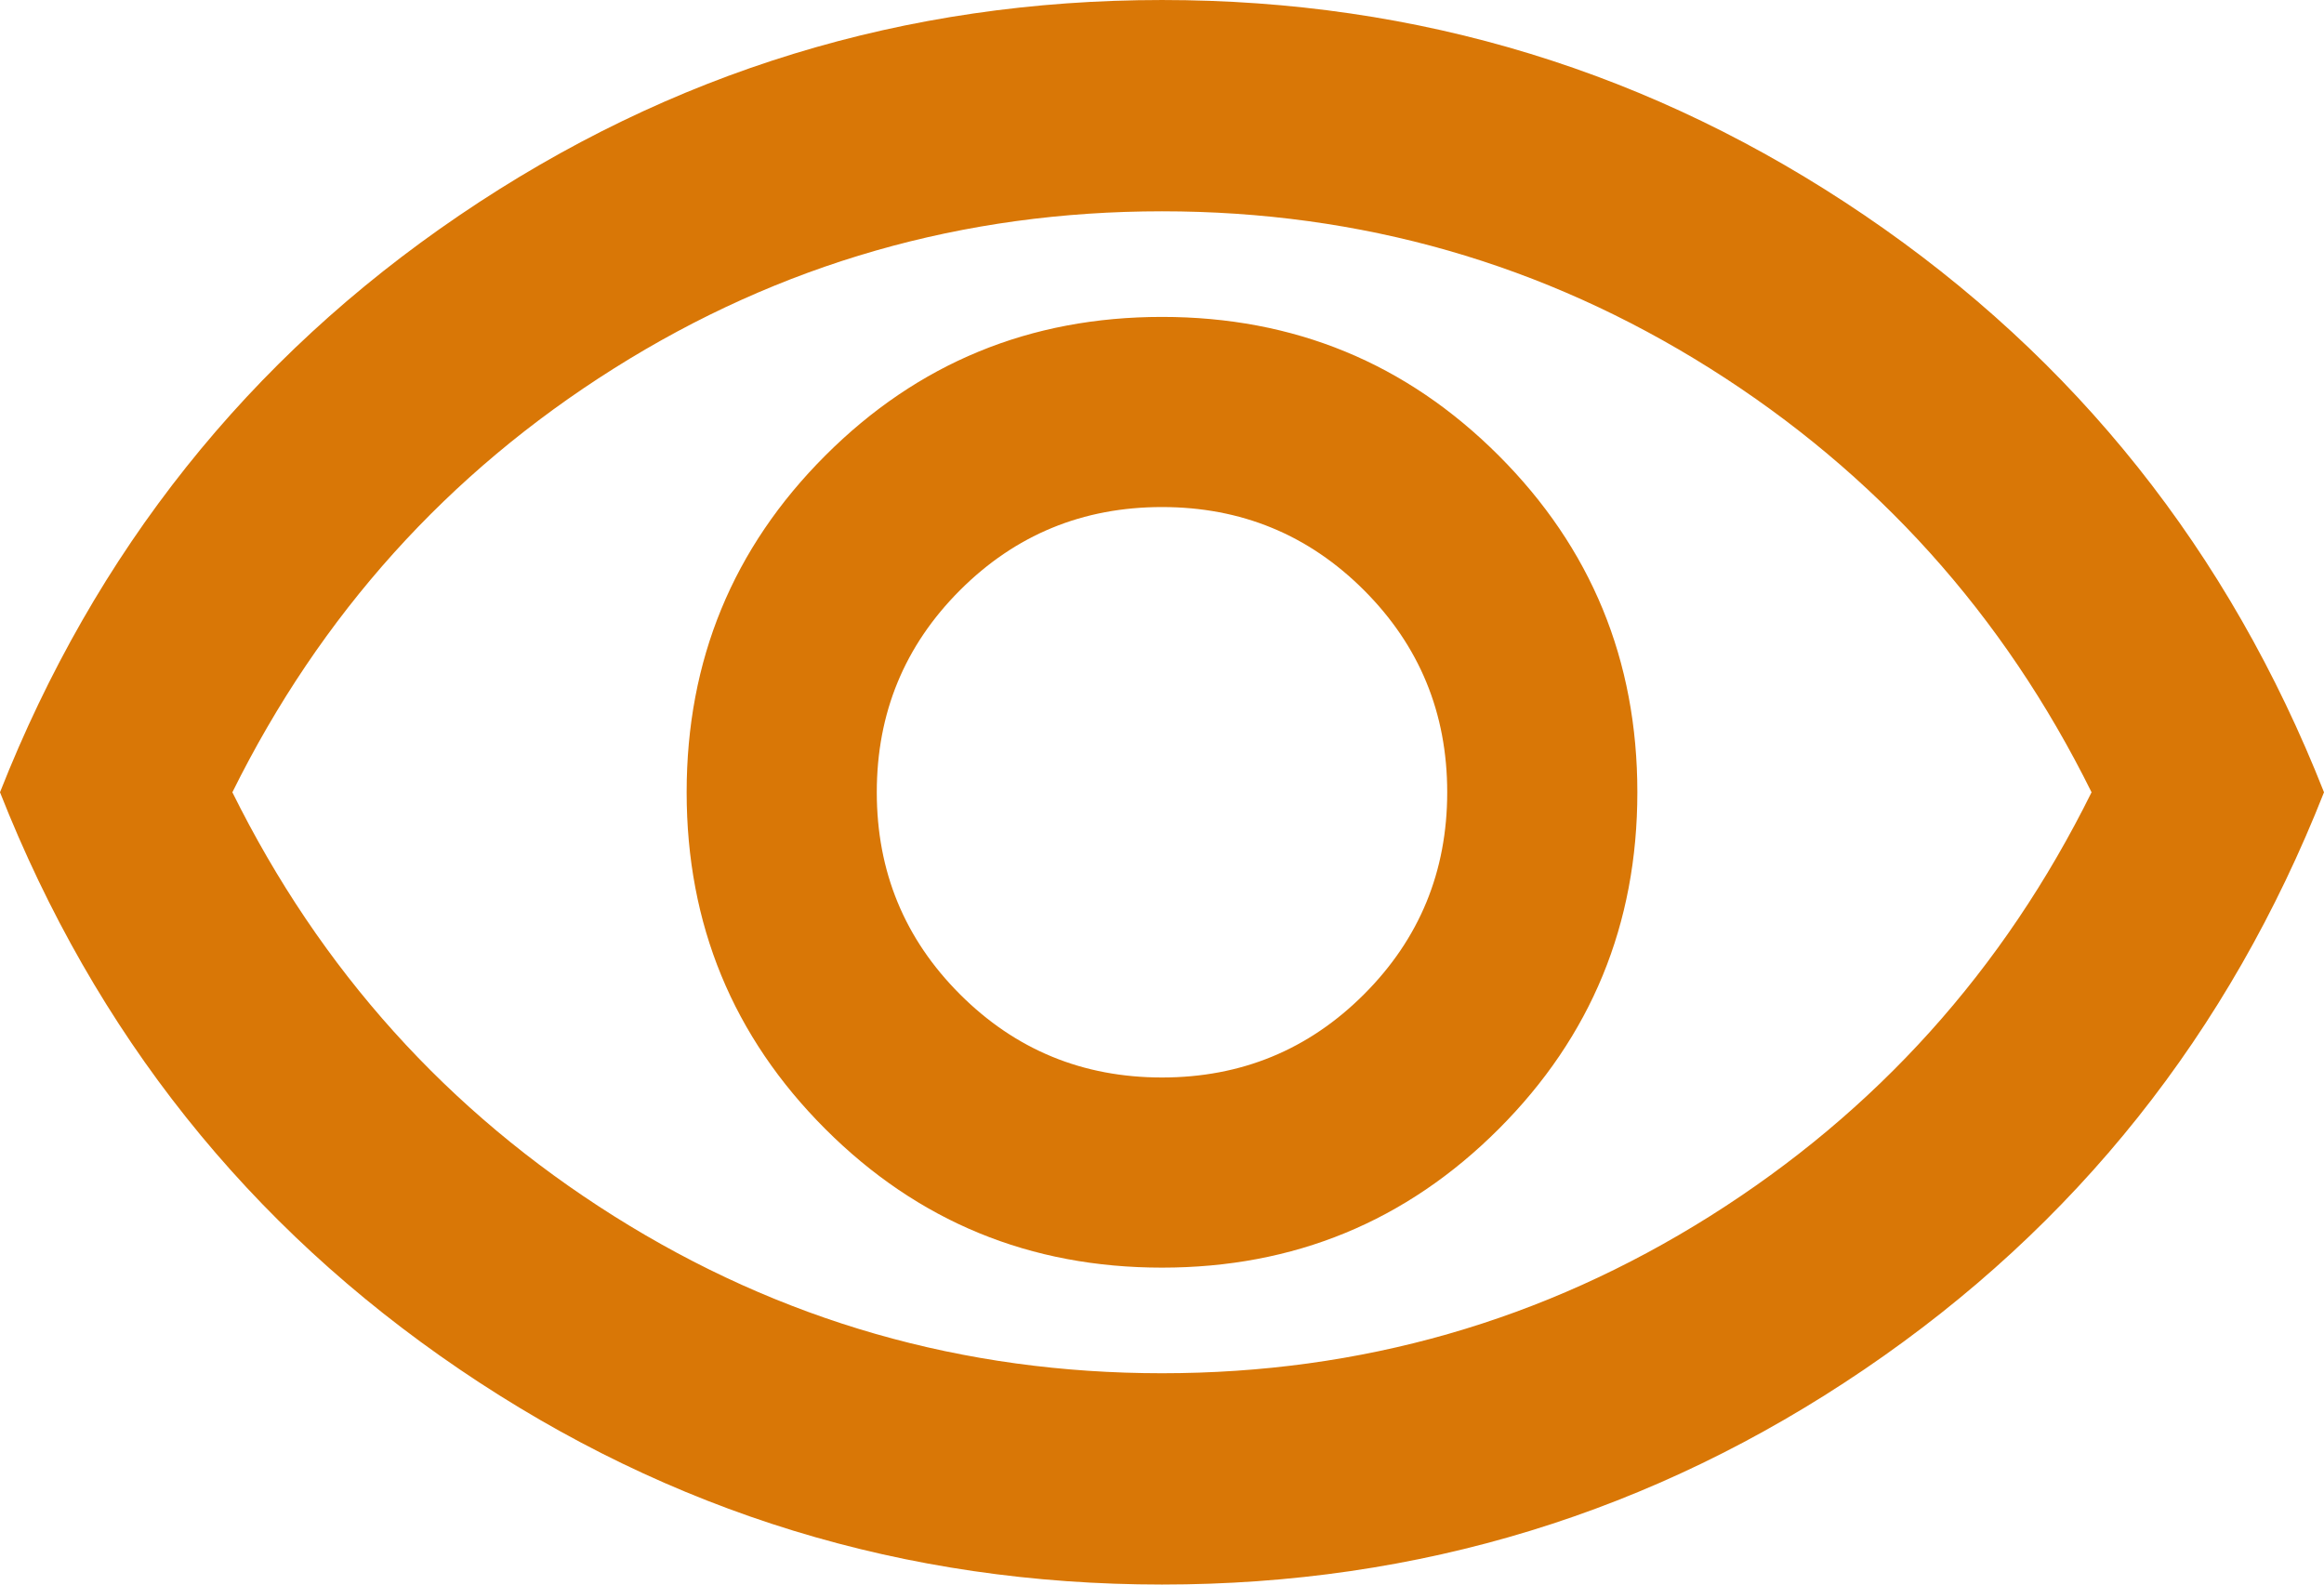
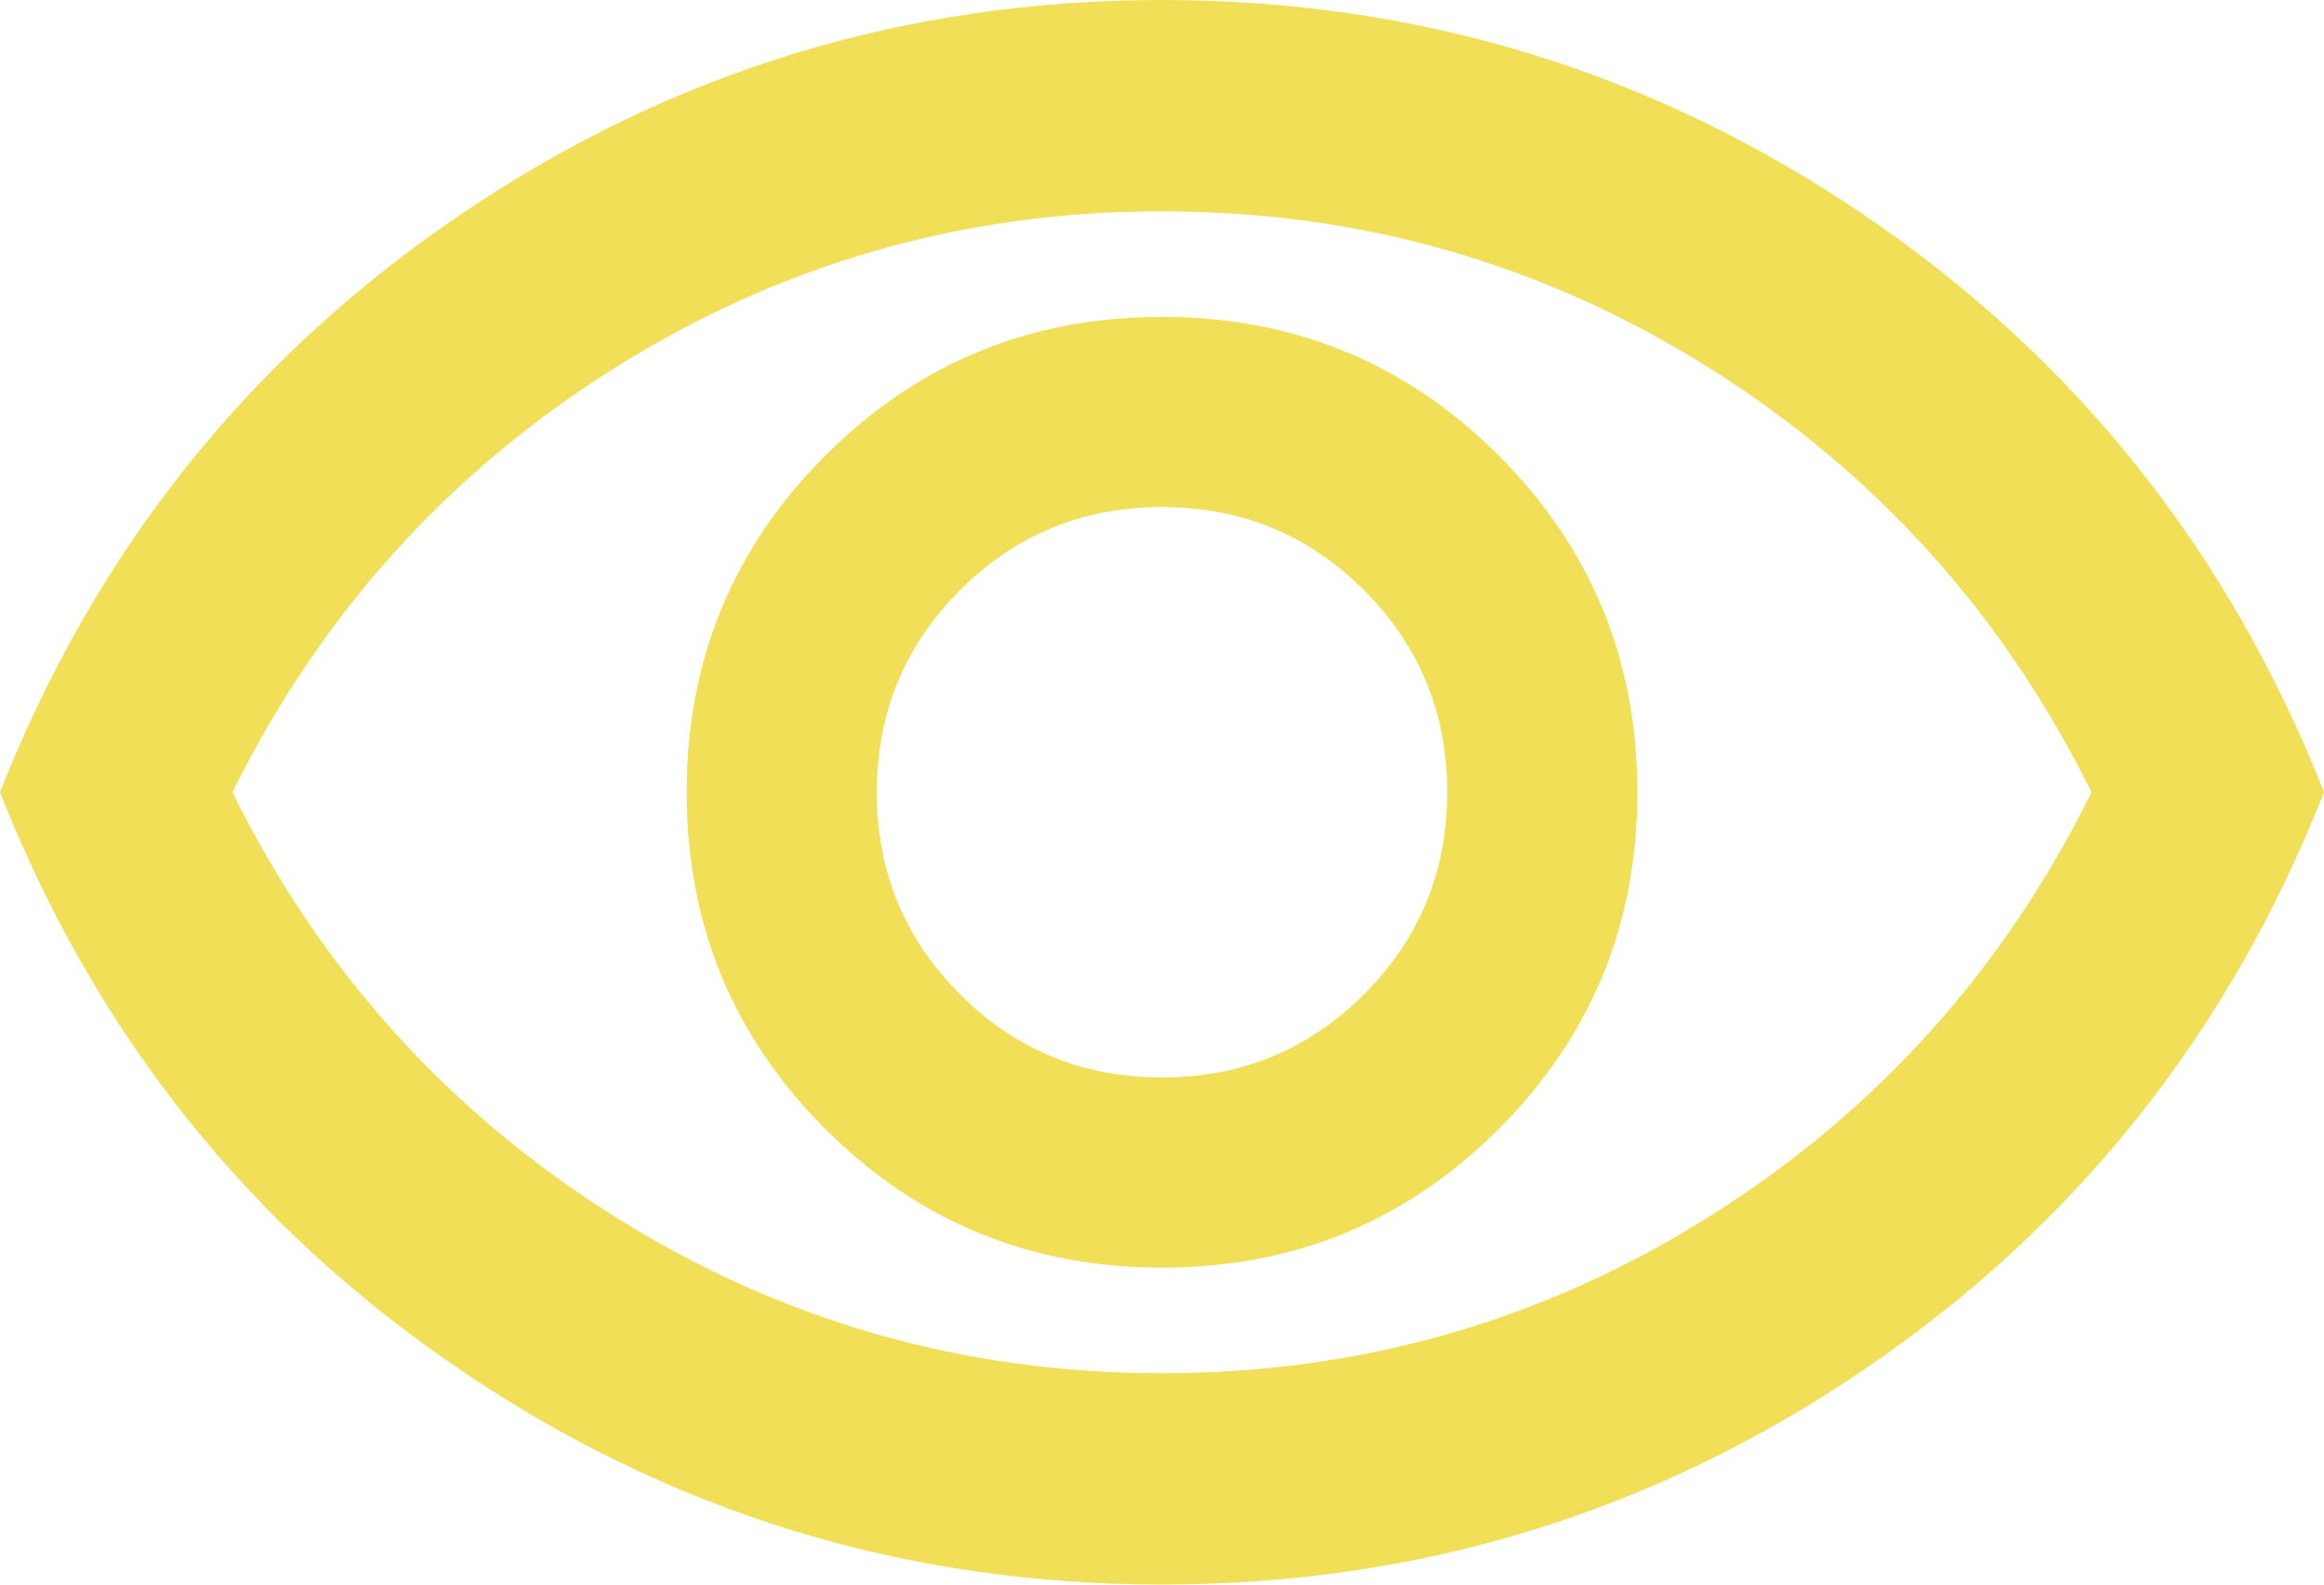
<svg xmlns="http://www.w3.org/2000/svg" preserveAspectRatio="none" overflow="visible" style="display: block;" width="29.334" height="20" viewBox="0 0 29.334 20" fill="none">
  <g id="Container">
-     <path id="Icon" d="M14.667 16C16.334 16 17.75 15.417 18.917 14.25C20.084 13.083 20.667 11.667 20.667 10C20.667 8.333 20.084 6.917 18.917 5.75C17.75 4.583 16.334 4 14.667 4C13 4 11.584 4.583 10.417 5.75C9.25 6.917 8.667 8.333 8.667 10C8.667 11.667 9.25 13.083 10.417 14.25C11.584 15.417 13 16 14.667 16ZM14.667 13.6C13.667 13.6 12.817 13.25 12.117 12.55C11.417 11.85 11.067 11 11.067 10C11.067 9 11.417 8.15 12.117 7.45C12.817 6.75 13.667 6.4 14.667 6.4C15.667 6.4 16.517 6.75 17.217 7.45C17.917 8.15 18.267 9 18.267 10C18.267 11 17.917 11.85 17.217 12.55C16.517 13.25 15.667 13.6 14.667 13.6ZM14.667 20C11.422 20 8.467 19.095 5.8 17.283C3.134 15.472 1.2 13.044 0 10C1.2 6.956 3.134 4.528 5.8 2.717C8.467 0.906 11.422 9.15527e-05 14.667 9.15527e-05C17.911 9.15527e-05 20.867 0.906 23.534 2.717C26.2 4.528 28.134 6.956 29.334 10C28.134 13.044 26.2 15.472 23.534 17.283C20.867 19.095 17.911 20 14.667 20ZM14.667 17.333C17.178 17.333 19.483 16.672 21.584 15.35C23.683 14.028 25.289 12.245 26.4 10C25.289 7.756 23.683 5.972 21.584 4.65C19.483 3.328 17.178 2.667 14.667 2.667C12.156 2.667 9.85 3.328 7.75 4.65C5.65 5.972 4.045 7.756 2.933 10C4.045 12.245 5.65 14.028 7.75 15.35C9.85 16.672 12.156 17.333 14.667 17.333Z" fill="#D97706" />
+     <path id="Icon" d="M14.667 16C16.334 16 17.75 15.417 18.917 14.25C20.084 13.083 20.667 11.667 20.667 10C20.667 8.333 20.084 6.917 18.917 5.75C17.75 4.583 16.334 4 14.667 4C13 4 11.584 4.583 10.417 5.75C9.25 6.917 8.667 8.333 8.667 10C8.667 11.667 9.25 13.083 10.417 14.25C11.584 15.417 13 16 14.667 16ZM14.667 13.6C13.667 13.6 12.817 13.25 12.117 12.55C11.417 11.85 11.067 11 11.067 10C11.067 9 11.417 8.15 12.117 7.45C12.817 6.75 13.667 6.4 14.667 6.4C15.667 6.4 16.517 6.75 17.217 7.45C17.917 8.15 18.267 9 18.267 10C18.267 11 17.917 11.85 17.217 12.55C16.517 13.25 15.667 13.6 14.667 13.6ZM14.667 20C11.422 20 8.467 19.095 5.8 17.283C3.134 15.472 1.2 13.044 0 10C1.2 6.956 3.134 4.528 5.8 2.717C8.467 0.906 11.422 9.15527e-05 14.667 9.15527e-05C17.911 9.15527e-05 20.867 0.906 23.534 2.717C26.2 4.528 28.134 6.956 29.334 10C28.134 13.044 26.2 15.472 23.534 17.283C20.867 19.095 17.911 20 14.667 20ZM14.667 17.333C17.178 17.333 19.483 16.672 21.584 15.35C23.683 14.028 25.289 12.245 26.4 10C25.289 7.756 23.683 5.972 21.584 4.65C19.483 3.328 17.178 2.667 14.667 2.667C12.156 2.667 9.85 3.328 7.75 4.65C5.65 5.972 4.045 7.756 2.933 10C4.045 12.245 5.65 14.028 7.75 15.35C9.85 16.672 12.156 17.333 14.667 17.333Z" fill="#F1DF57" />
  </g>
</svg>
